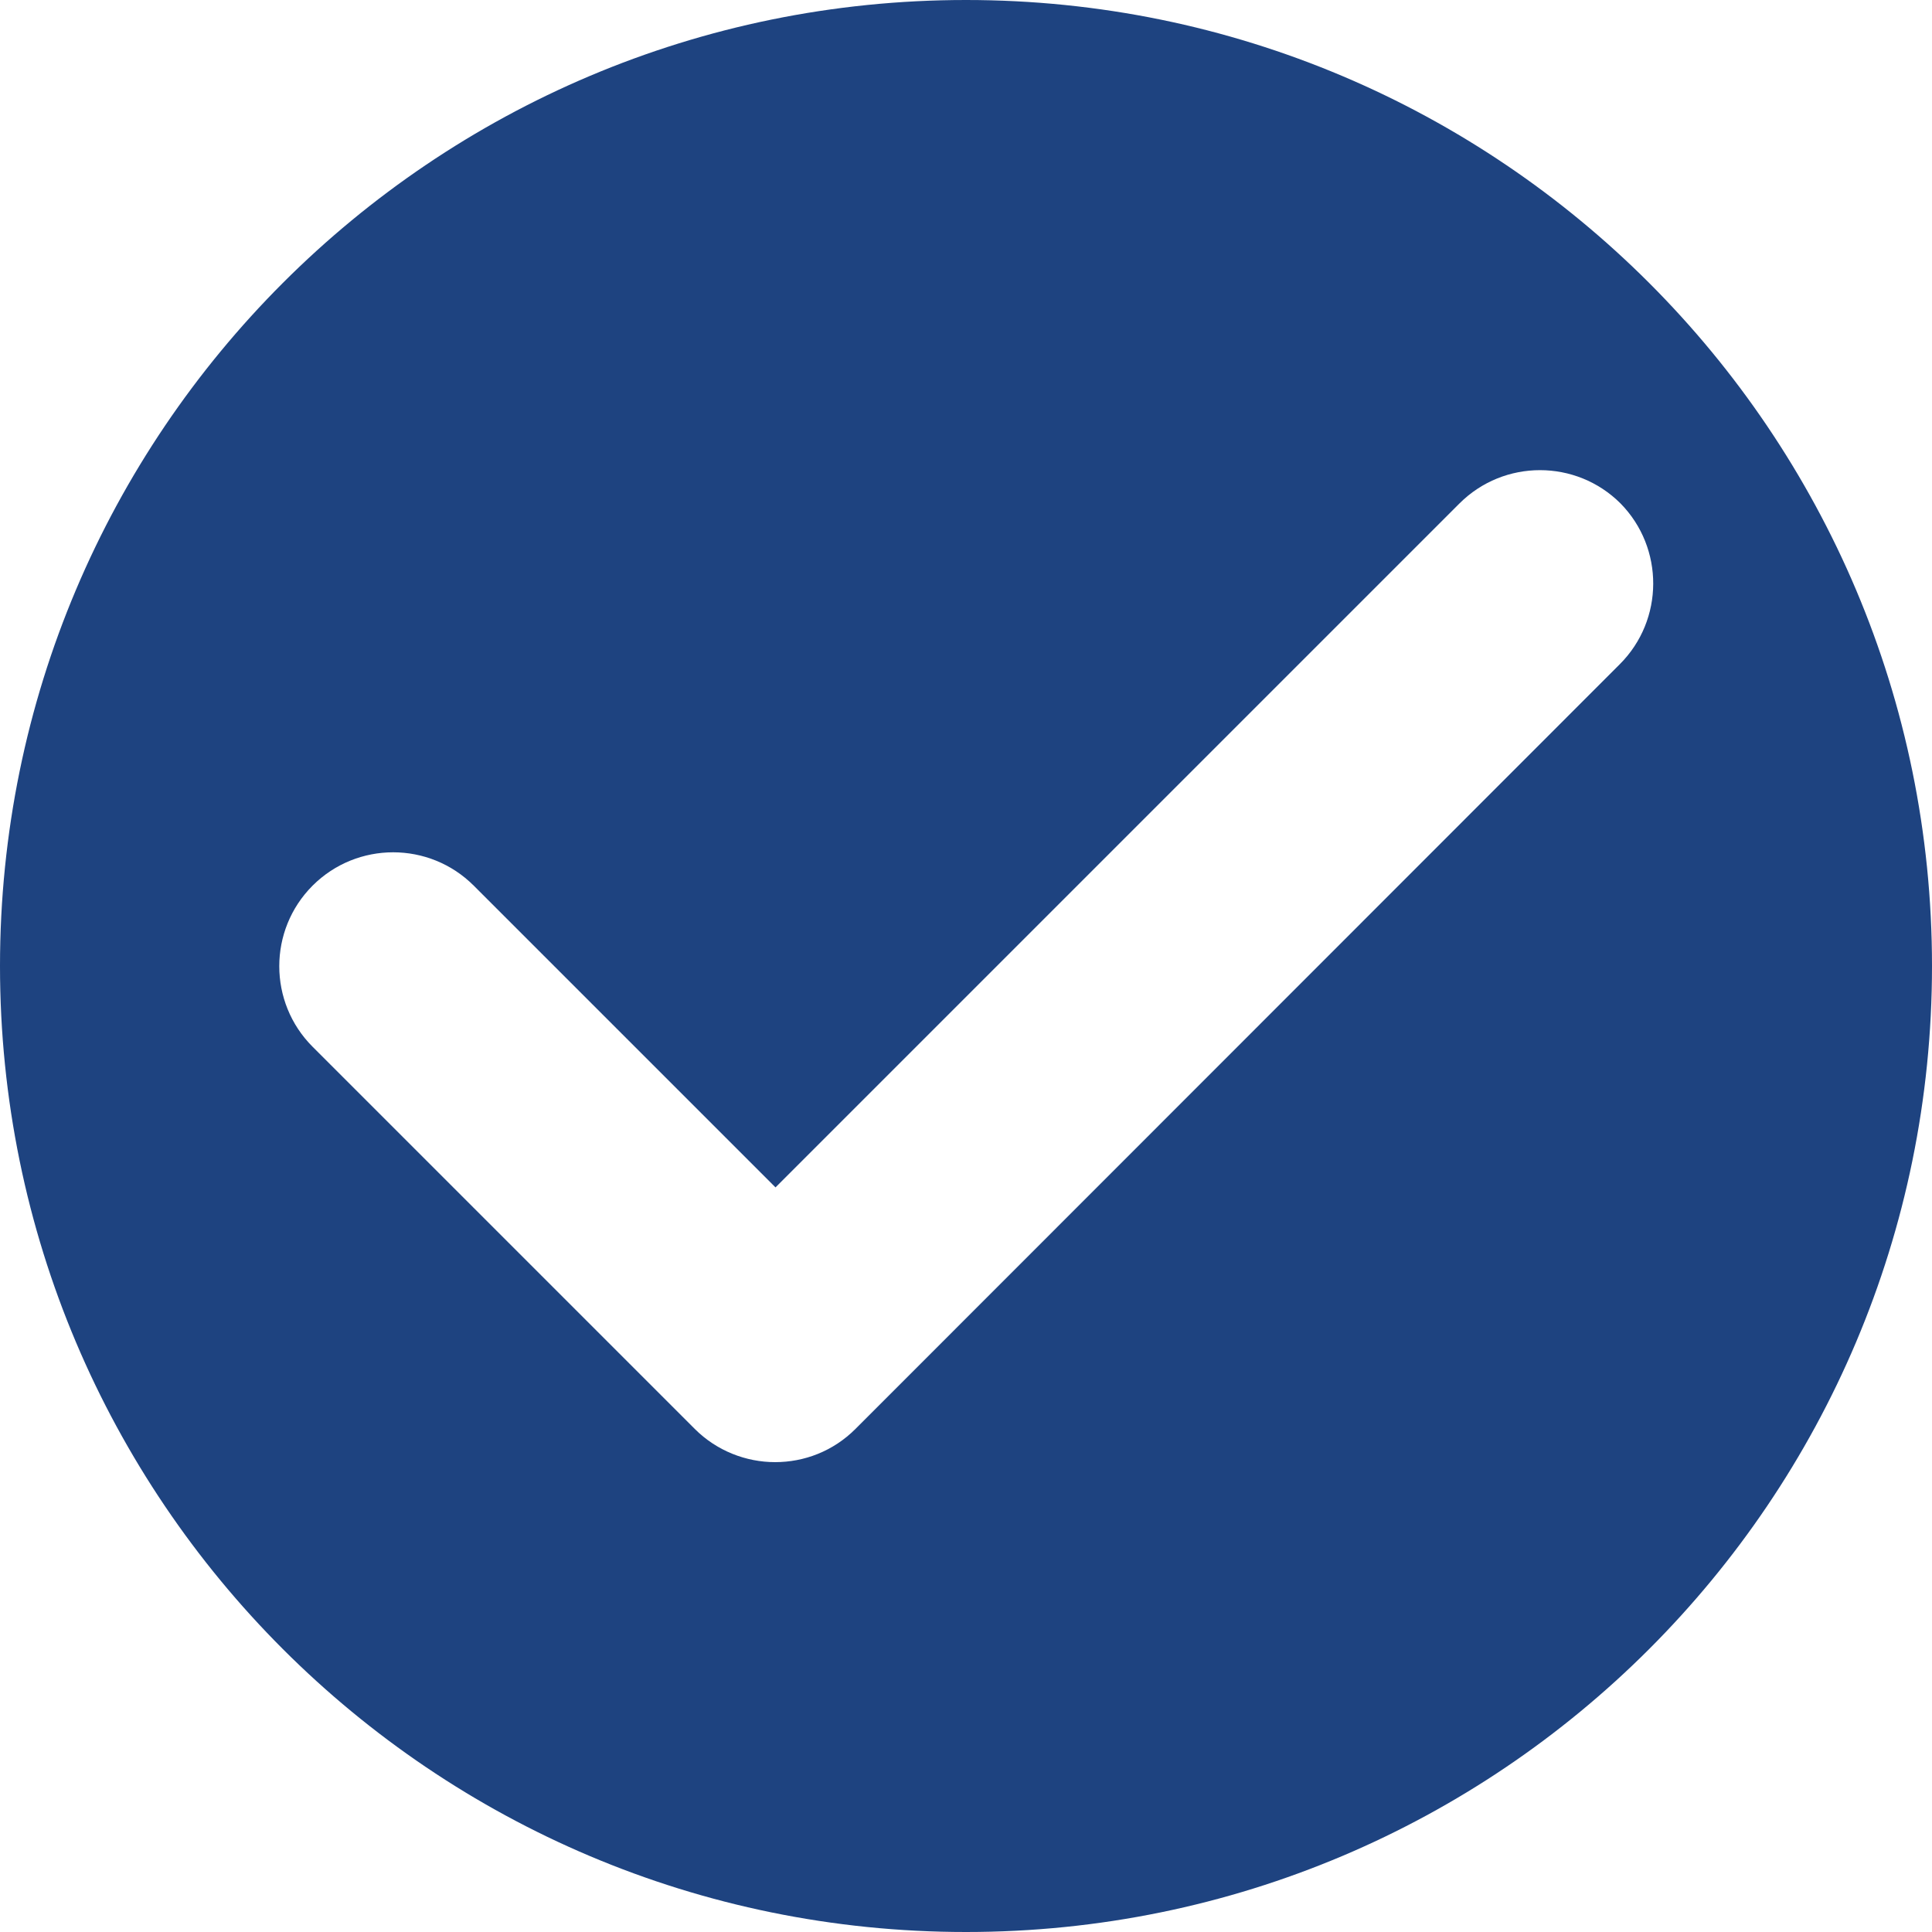
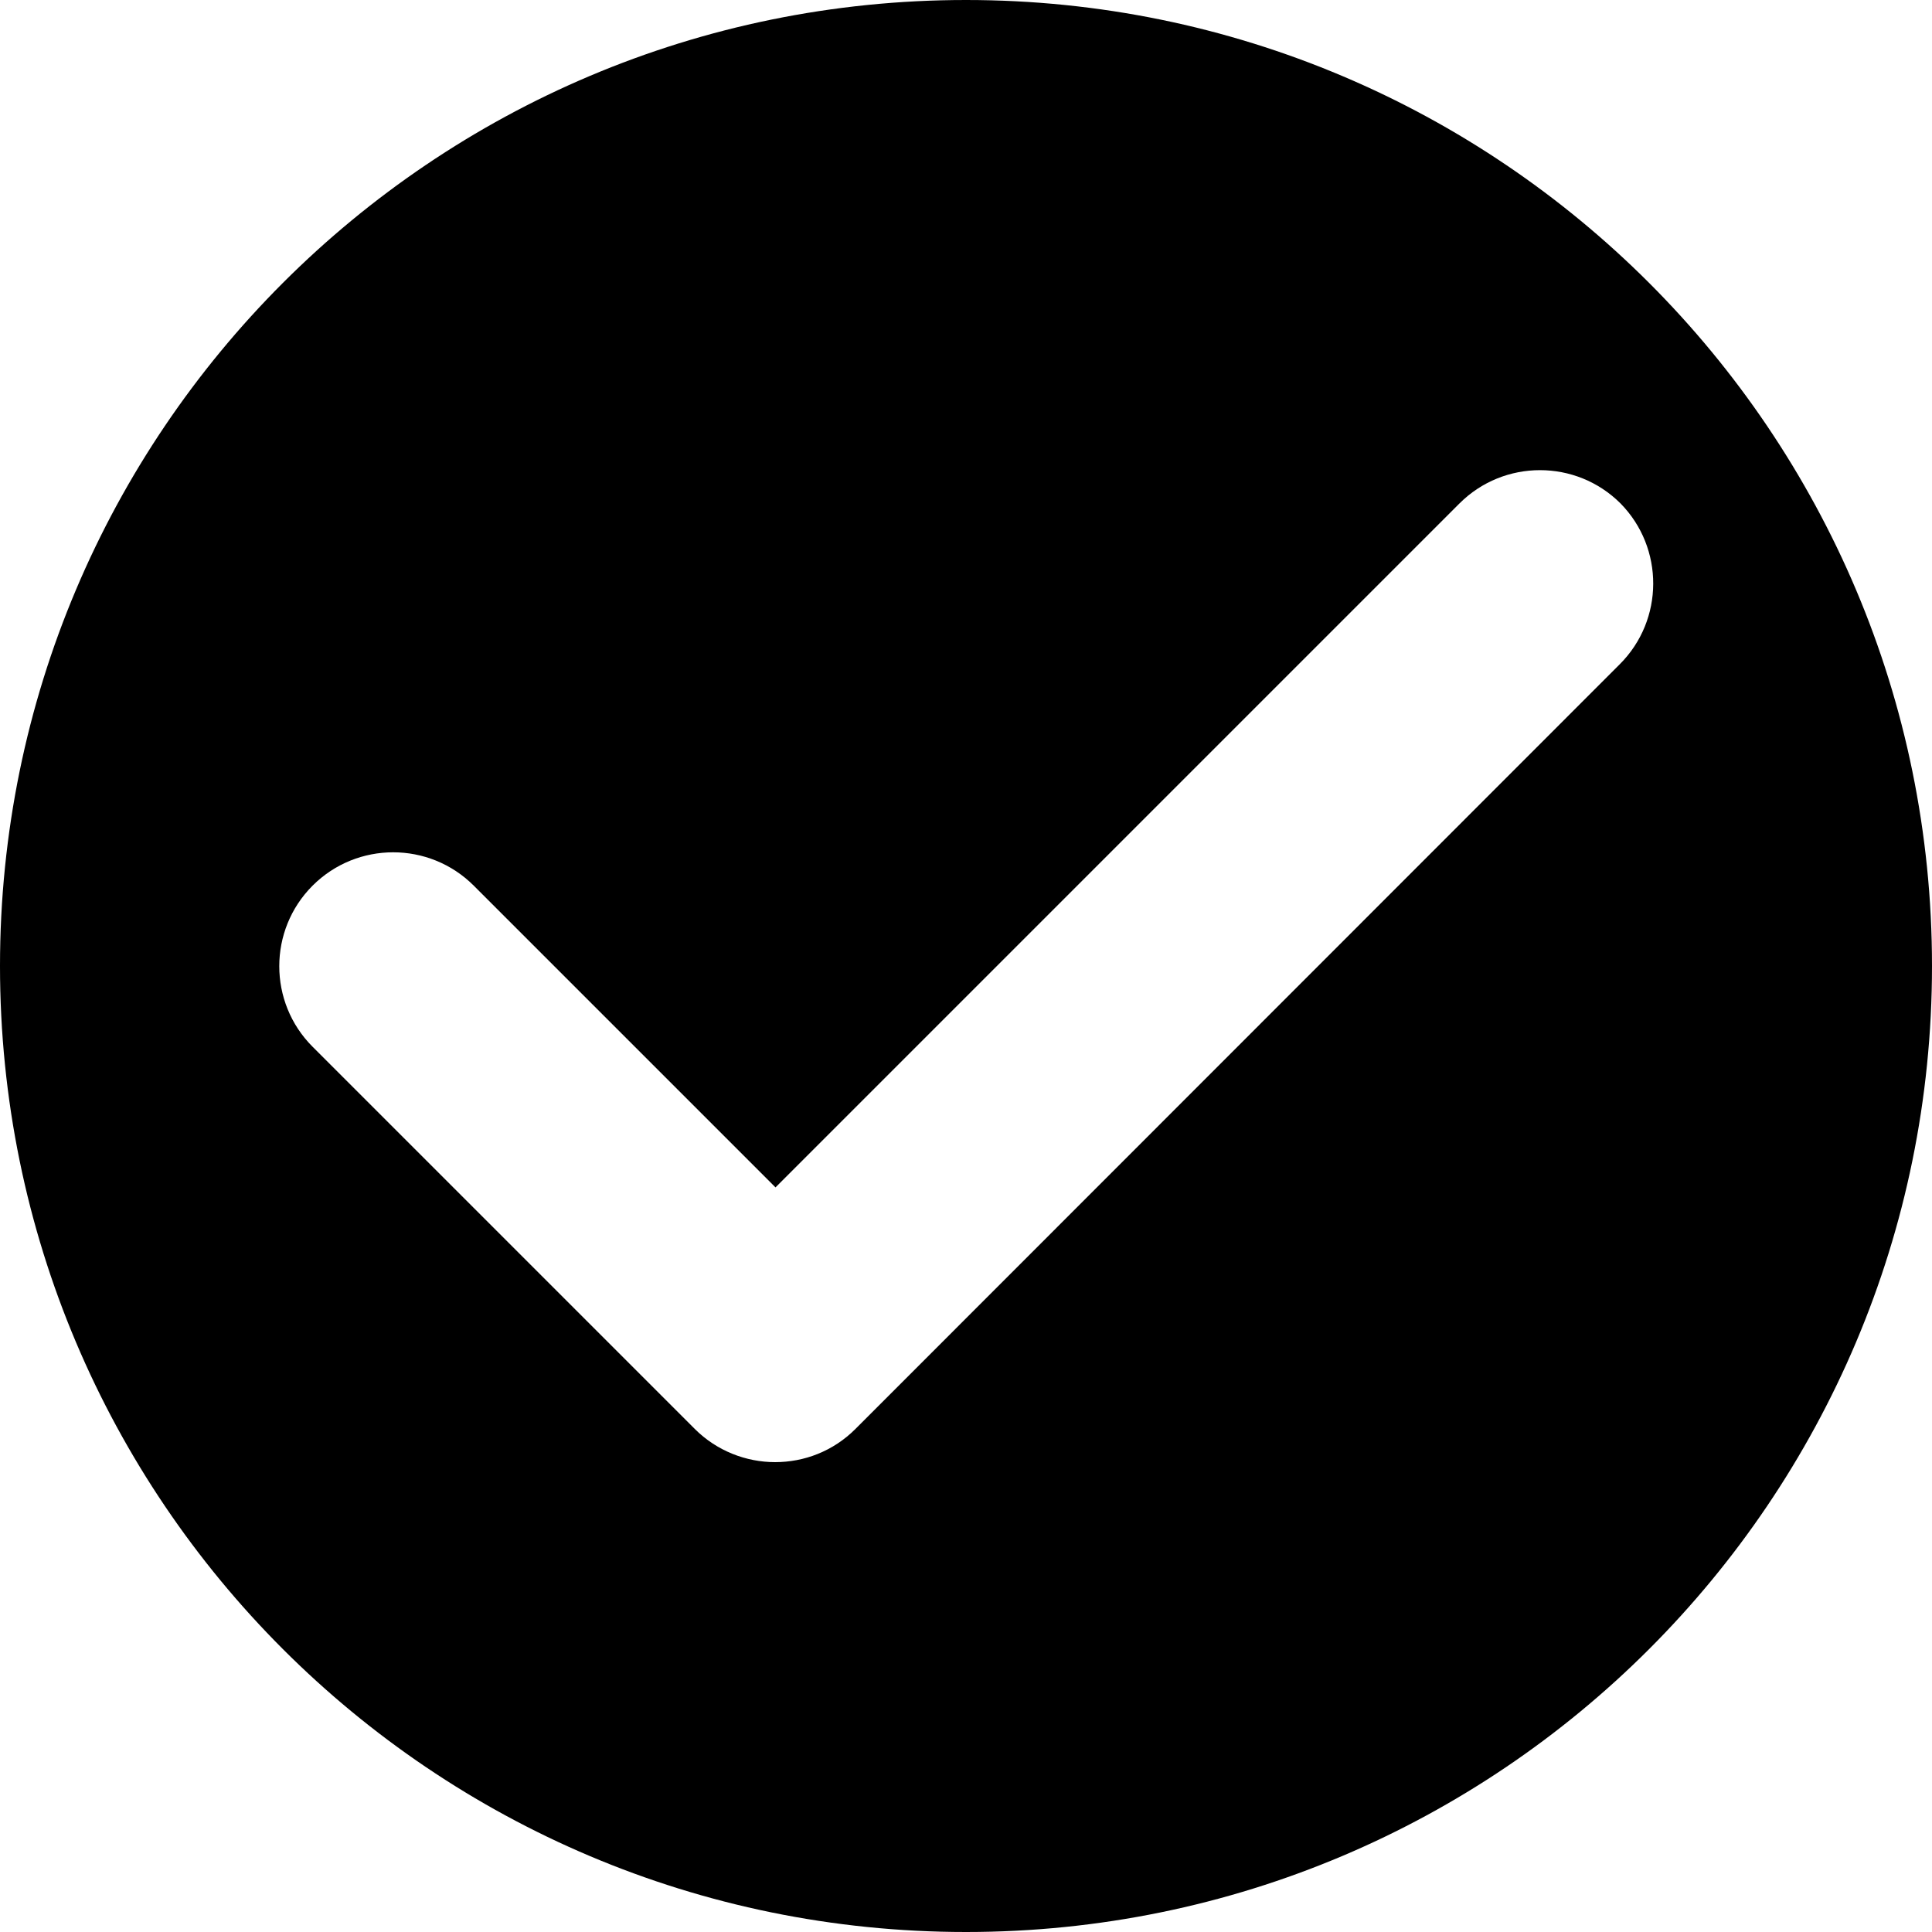
- <svg xmlns="http://www.w3.org/2000/svg" version="1.1" id="Capa_1" x="0px" y="0px" viewBox="0 0 50 50" style="enable-background:new 0 0 50 50;" xml:space="preserve">
-   <style type="text/css">
- 	.st0{fill:#1E4380;}
- </style>
-   <g>
-     <path class="st0" d="M25,0C11.19,0,0,11.19,0,25s11.19,25,25,25s25-11.19,25-25S38.81,0,25,0z M41.92,17.19L22.14,36.98   c-0.58,0.58-1.33,0.86-2.08,0.86c-0.75,0-1.51-0.29-2.08-0.86l-9.89-9.89c-1.15-1.15-1.15-3.02,0-4.17c1.15-1.15,3.02-1.15,4.17,0   l7.81,7.81l17.7-17.7c1.15-1.15,3.02-1.15,4.17,0C43.07,14.18,43.07,16.04,41.92,17.19z" />
-   </g>
+ <svg xmlns="http://www.w3.org/2000/svg" version="1.1" x="0px" y="0px" viewBox="0 0 50 50" xml:space="preserve">
+   <path class="st0" d="M25,0C11.19,0,0,11.19,0,25s11.19,25,25,25s25-11.19,25-25S38.81,0,25,0z M41.92,17.19L22.14,36.98   c-0.58,0.58-1.33,0.86-2.08,0.86c-0.75,0-1.51-0.29-2.08-0.86l-9.89-9.89c-1.15-1.15-1.15-3.02,0-4.17c1.15-1.15,3.02-1.15,4.17,0   l7.81,7.81l17.7-17.7c1.15-1.15,3.02-1.15,4.17,0C43.07,14.18,43.07,16.04,41.92,17.19z" />
</svg>
